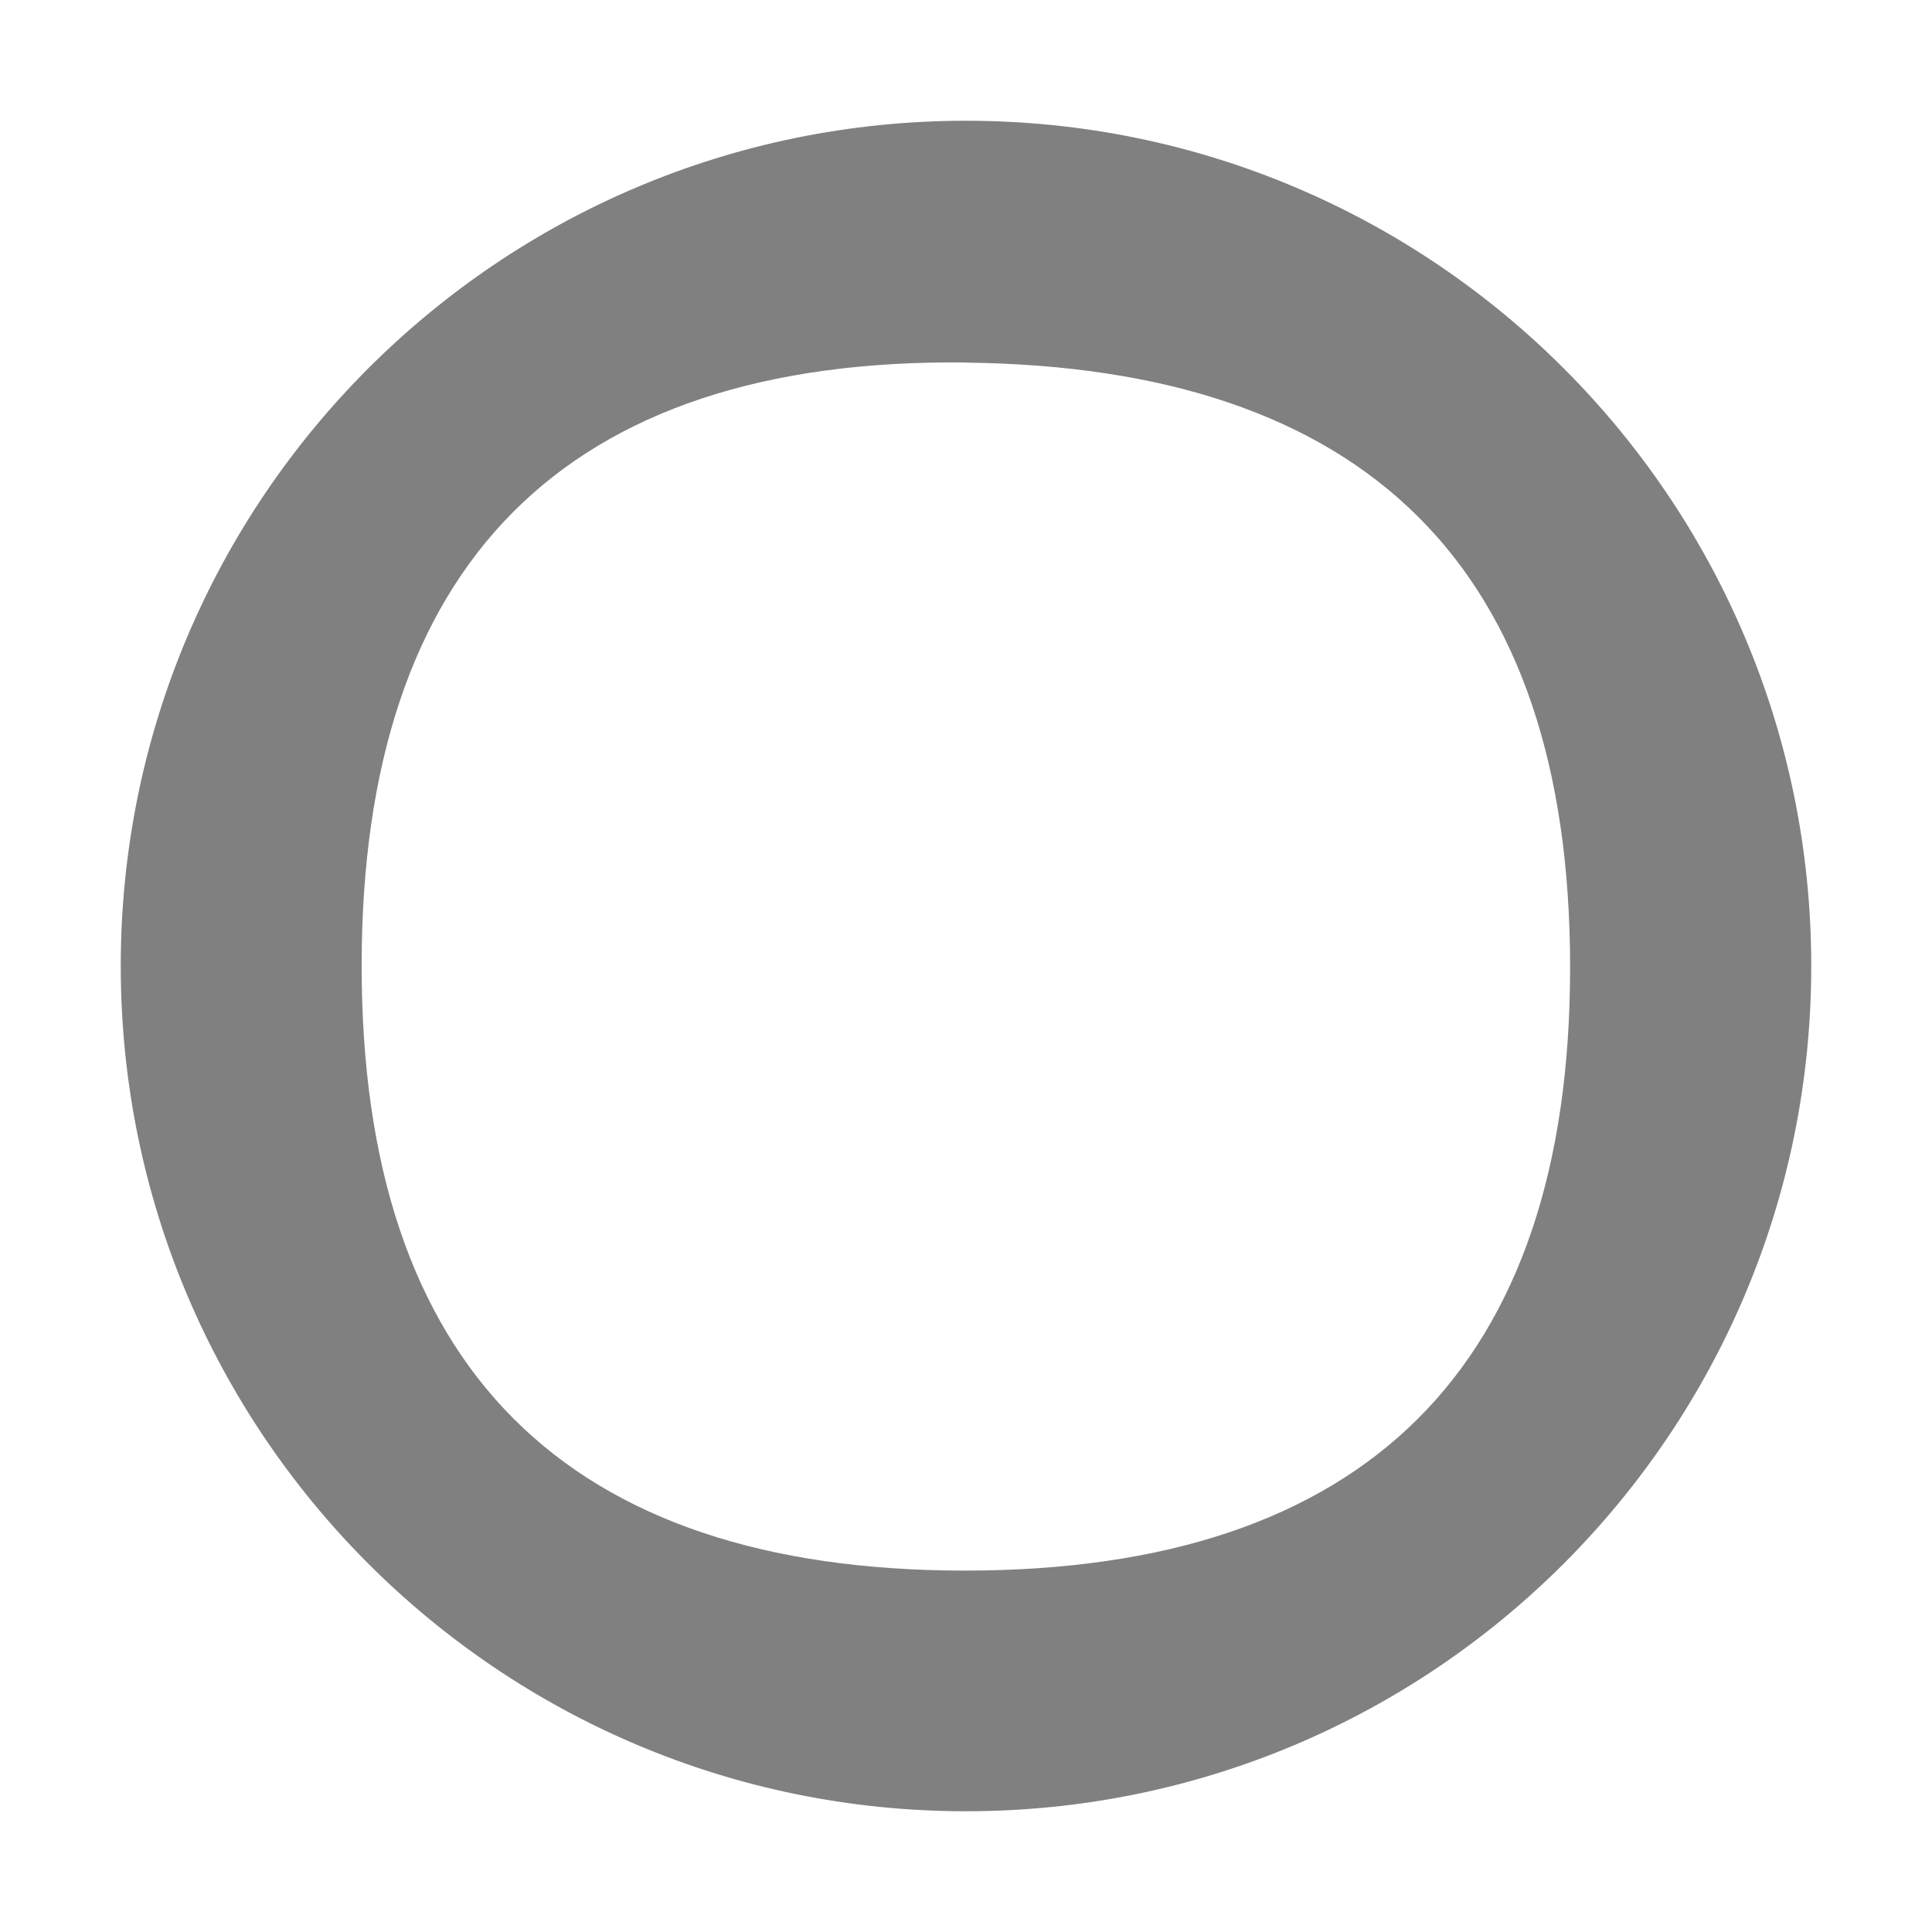
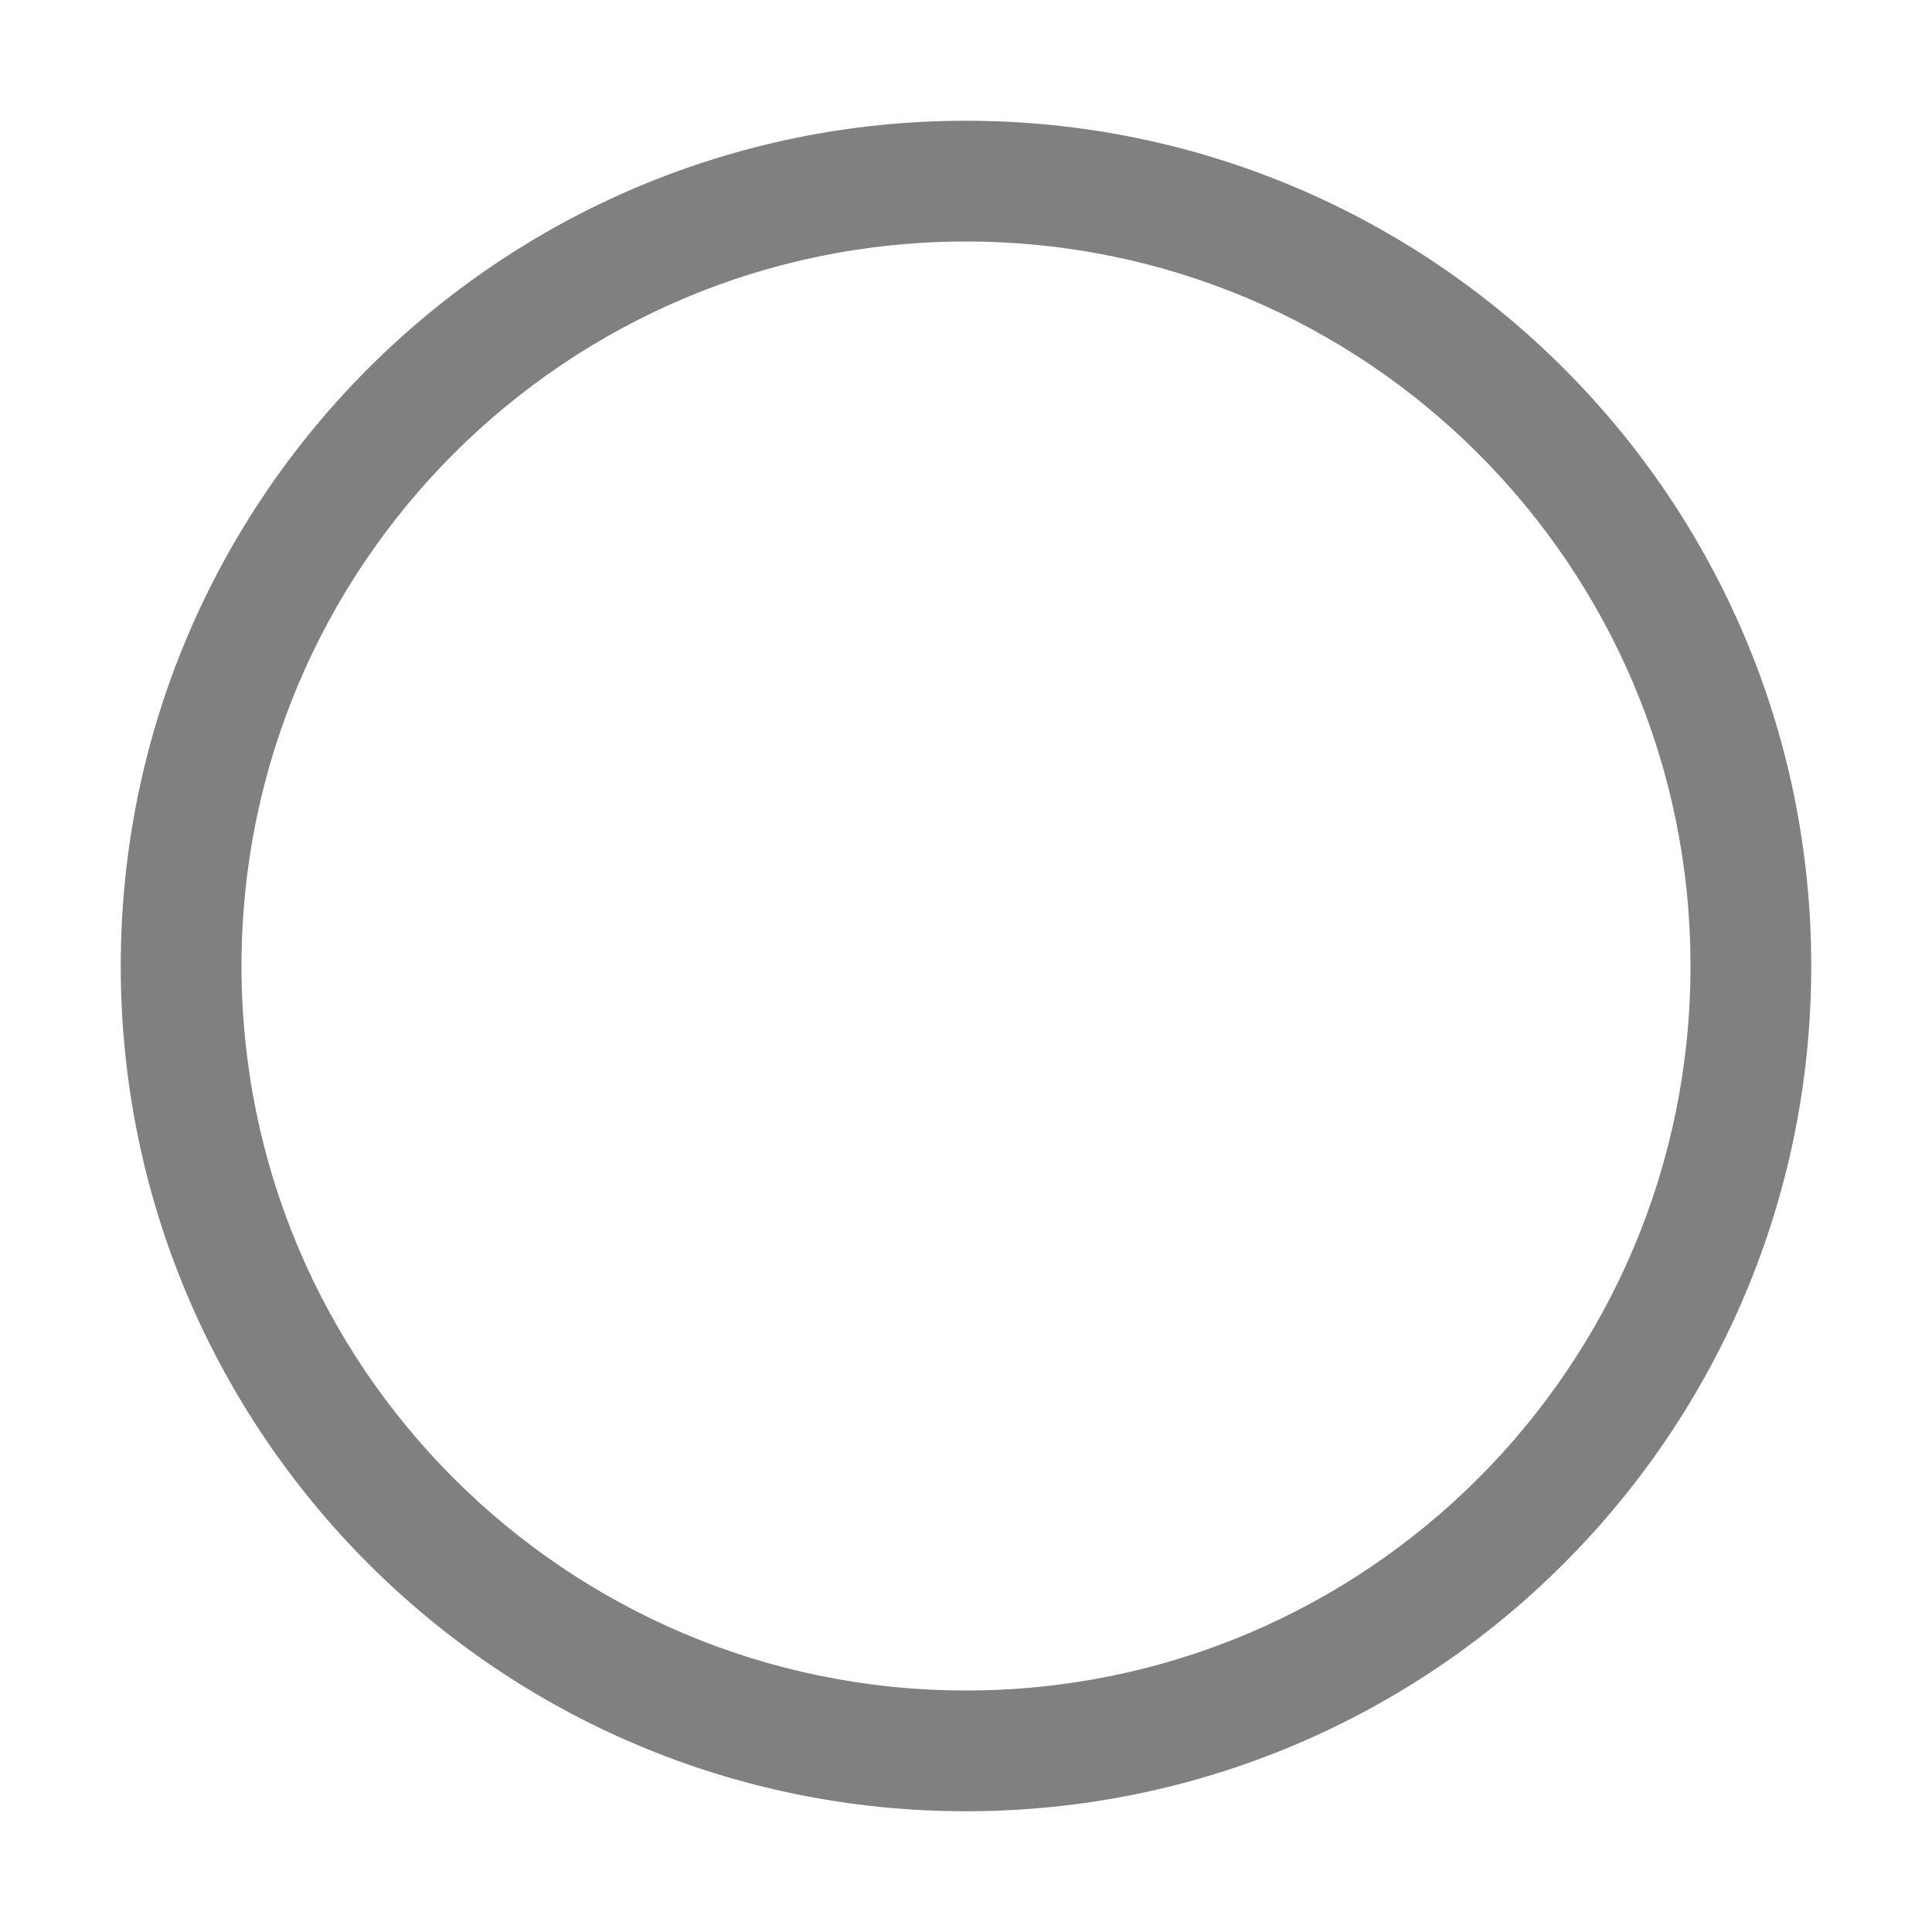
<svg xmlns="http://www.w3.org/2000/svg" enable-background="new 0 0 32 32" height="16" id="Layer_1" version="1.1" viewBox="0 0 16 16" width="16" xml:space="preserve">
  <defs id="defs24" />
  <g style="display:inline" id="titlebutton-max-hover" transform="translate(-513,185.6378)">
    <g id="g4891" style="display:inline;opacity:1" transform="translate(-781,-432.6378)">
-       <path style="display:inline;opacity:1;fill:#808080;fill-opacity:1;stroke:none;stroke-width:0;stroke-linecap:butt;stroke-linejoin:miter;stroke-miterlimit:4;stroke-dasharray:none;stroke-dashoffset:0;stroke-opacity:1" d="m 1302,248 c -3.866,0 -7,3.134 -7,7 0,3.866 3.134,7 7,7 3.866,0 7,-3.134 7,-7 0,-3.866 -3.134,-7 -7,-7 z m 0,2.003 c 3.313,0.038 5.003,1.695 5.003,5.008 0,3.314 -1.698,4.996 -5.012,4.996 -3.314,0 -4.996,-1.694 -4.996,-5.008 0,-3.314 1.669,-5.035 5.004,-4.997 z" id="path4068-7-5-9-6-7-2-5-78" />
+       <path style="display:inline;opacity:1;fill:#808080;fill-opacity:1;stroke:none;stroke-width:0;stroke-linecap:butt;stroke-linejoin:miter;stroke-miterlimit:4;stroke-dasharray:none;stroke-dashoffset:0;stroke-opacity:1" d="m 1302,248 a 7,7 0 0 0 -7,7 7,7 0 0 0 7,7 7,7 0 0 0 7,-7 7,7 0 0 0 -7,-7 z m 0,1 a 6,6 0 0 1 6,6 6,6 0 0 1 -6,6 6,6 0 0 1 -6,-6 6,6 0 0 1 6,-6 z" id="path4068-7-5-9-6-7-2-5-78" />
      <g id="g4806-9" transform="translate(1294,247)" style="fill:#c0e3ff;fill-opacity:1">
        <g transform="translate(-81.0002,-967)" style="display:inline;fill:#c0e3ff;fill-opacity:1" id="layer9-78-7" />
        <g transform="translate(-81.0002,-967)" id="layer10-3-3" style="fill:#c0e3ff;fill-opacity:1" />
        <g transform="translate(-81.0002,-967)" id="layer11-19-75" style="fill:#c0e3ff;fill-opacity:1" />
        <g transform="translate(-81.0002,-967)" id="layer13-4-9" style="fill:#c0e3ff;fill-opacity:1" />
        <g transform="translate(-81.0002,-967)" id="layer14-8-5" style="fill:#c0e3ff;fill-opacity:1" />
        <g transform="translate(-81.0002,-967)" style="display:inline;fill:#c0e3ff;fill-opacity:1" id="layer15-5-8" />
        <g transform="translate(-81.0002,-967)" style="display:inline;fill:#c0e3ff;fill-opacity:1" id="g71291-1-7" />
        <g transform="translate(-81.0002,-967)" style="display:inline;fill:#c0e3ff;fill-opacity:1" id="g4953-7-1" />
        <g transform="translate(-81.0002,-967)" style="display:inline;fill:#c0e3ff;fill-opacity:1" id="layer12-3-0" />
      </g>
    </g>
    <rect y="-185.638" x="513" height="16" width="16" id="rect17883-0" style="display:inline;opacity:1;fill:none;fill-opacity:1;stroke:none;stroke-width:1;stroke-linecap:butt;stroke-linejoin:miter;stroke-miterlimit:4;stroke-dasharray:none;stroke-dashoffset:0;stroke-opacity:0" />
  </g>
</svg>
